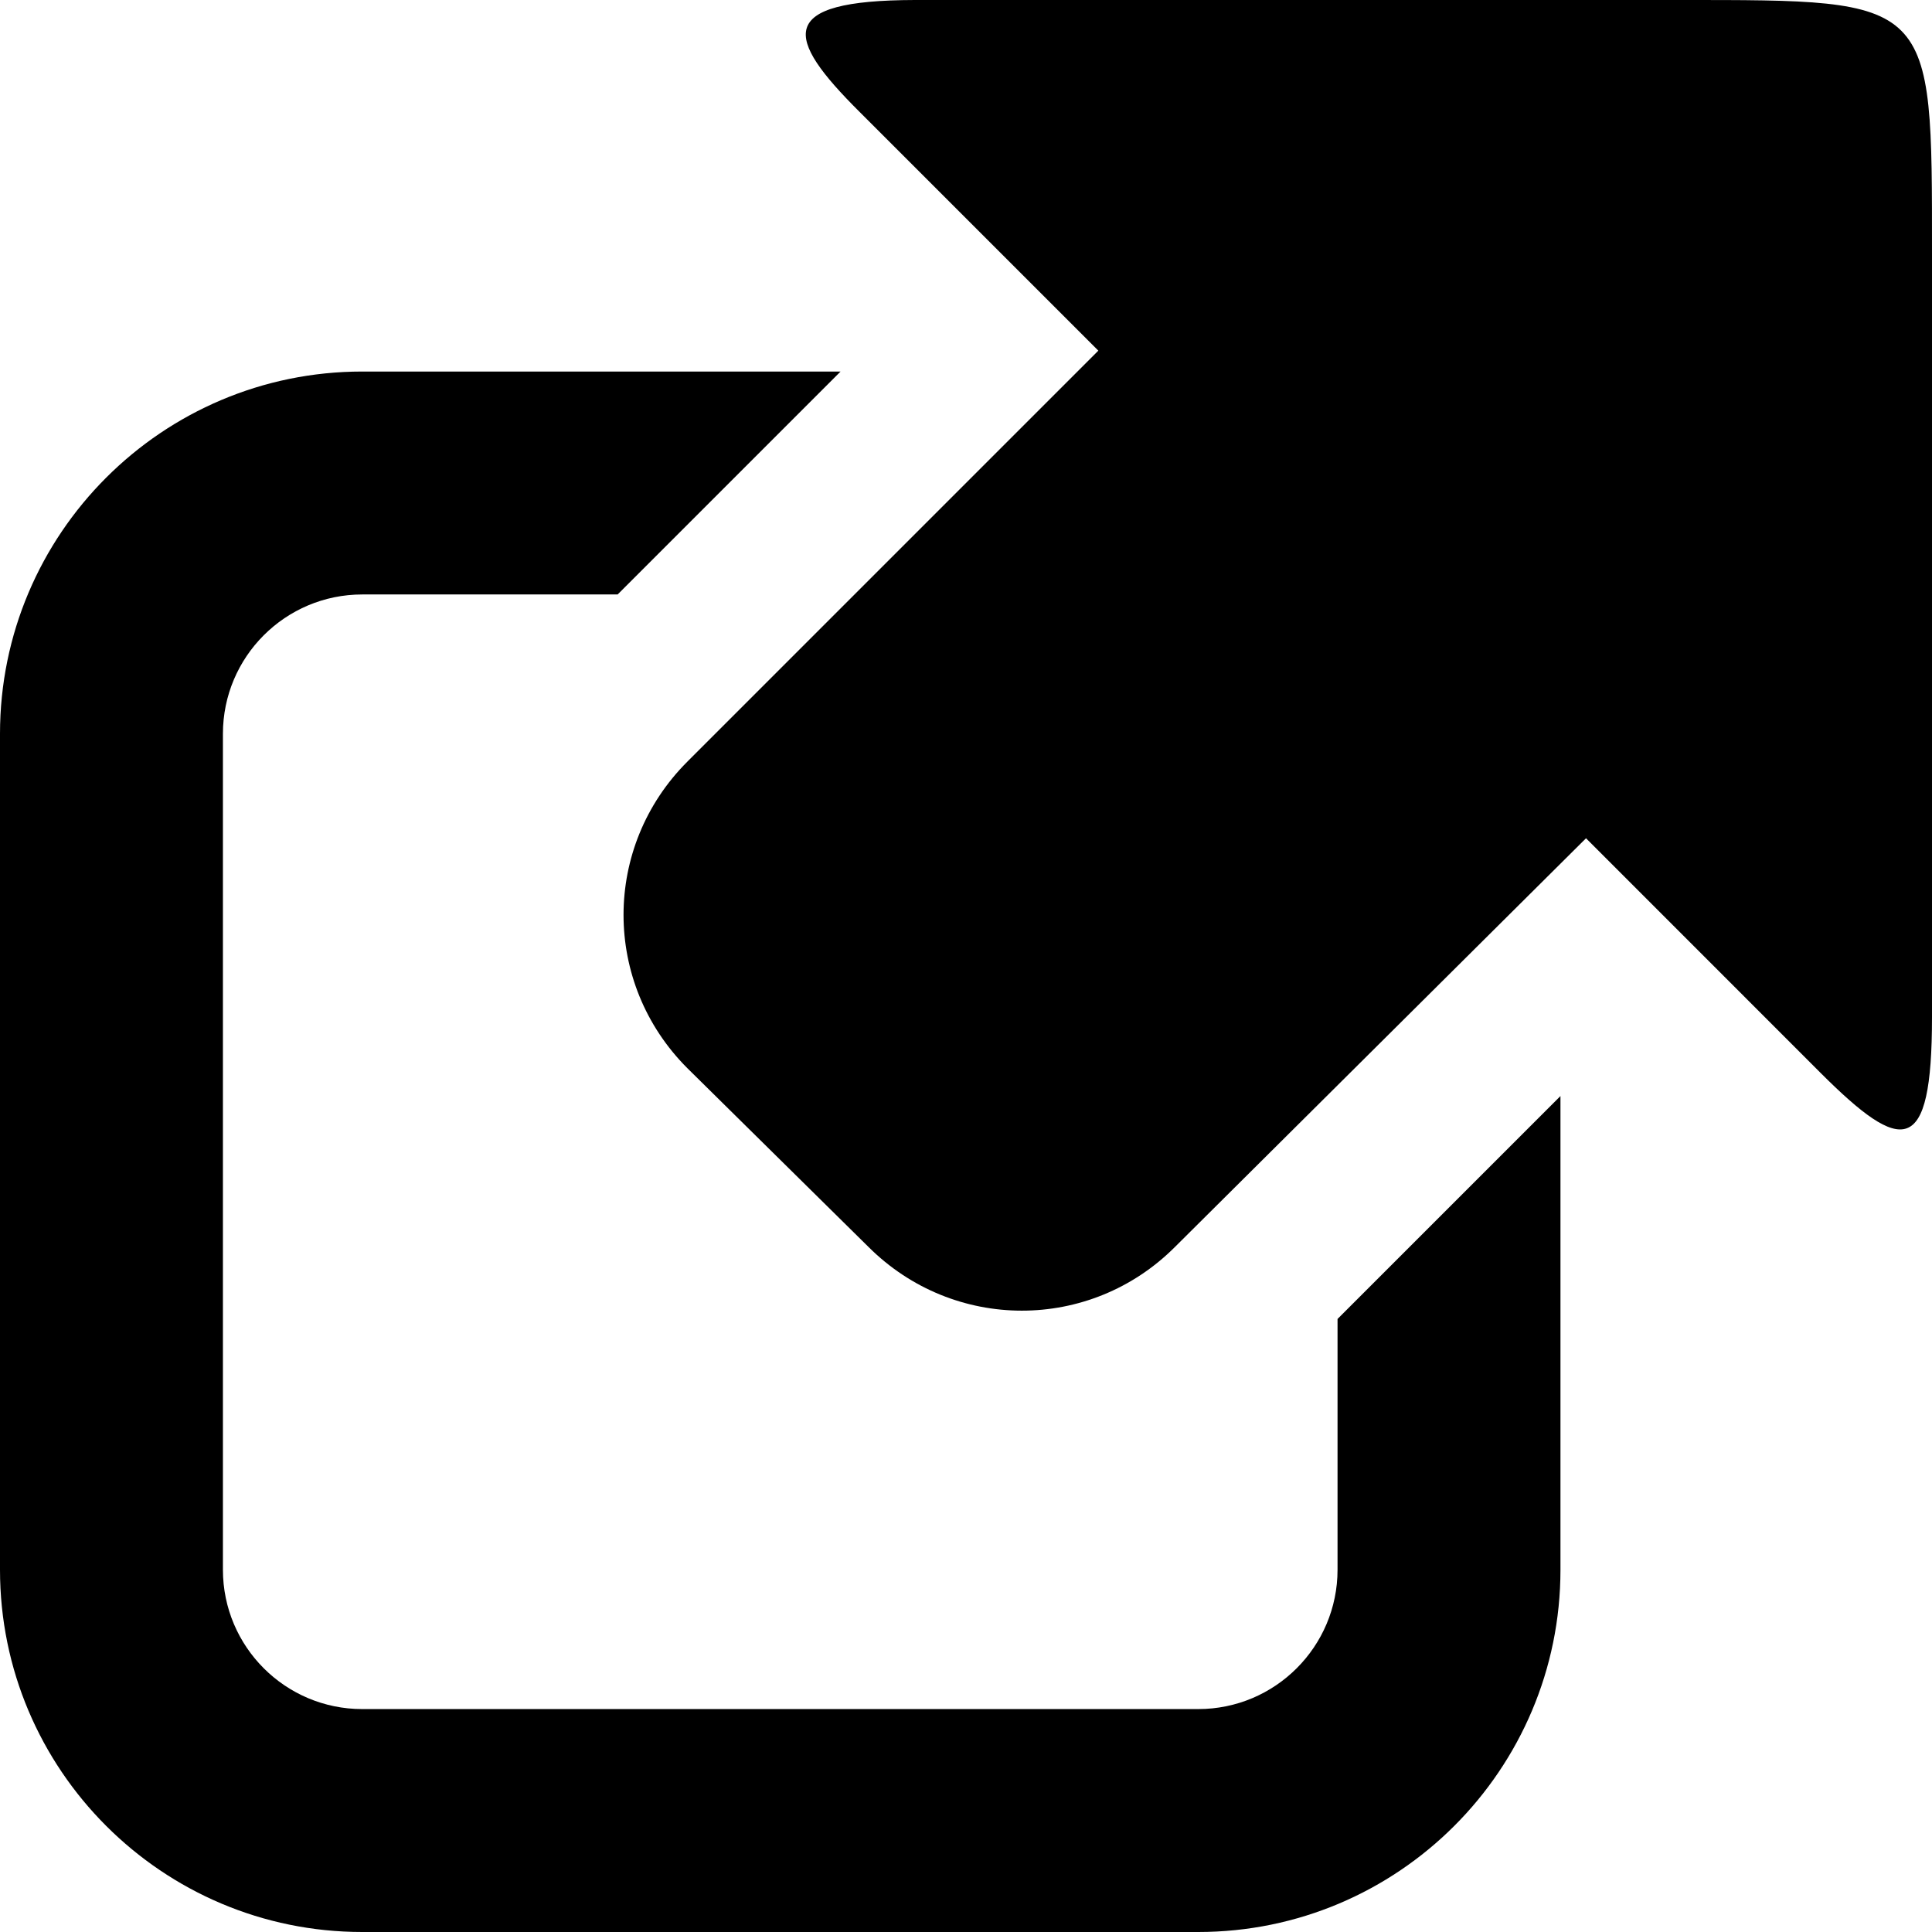
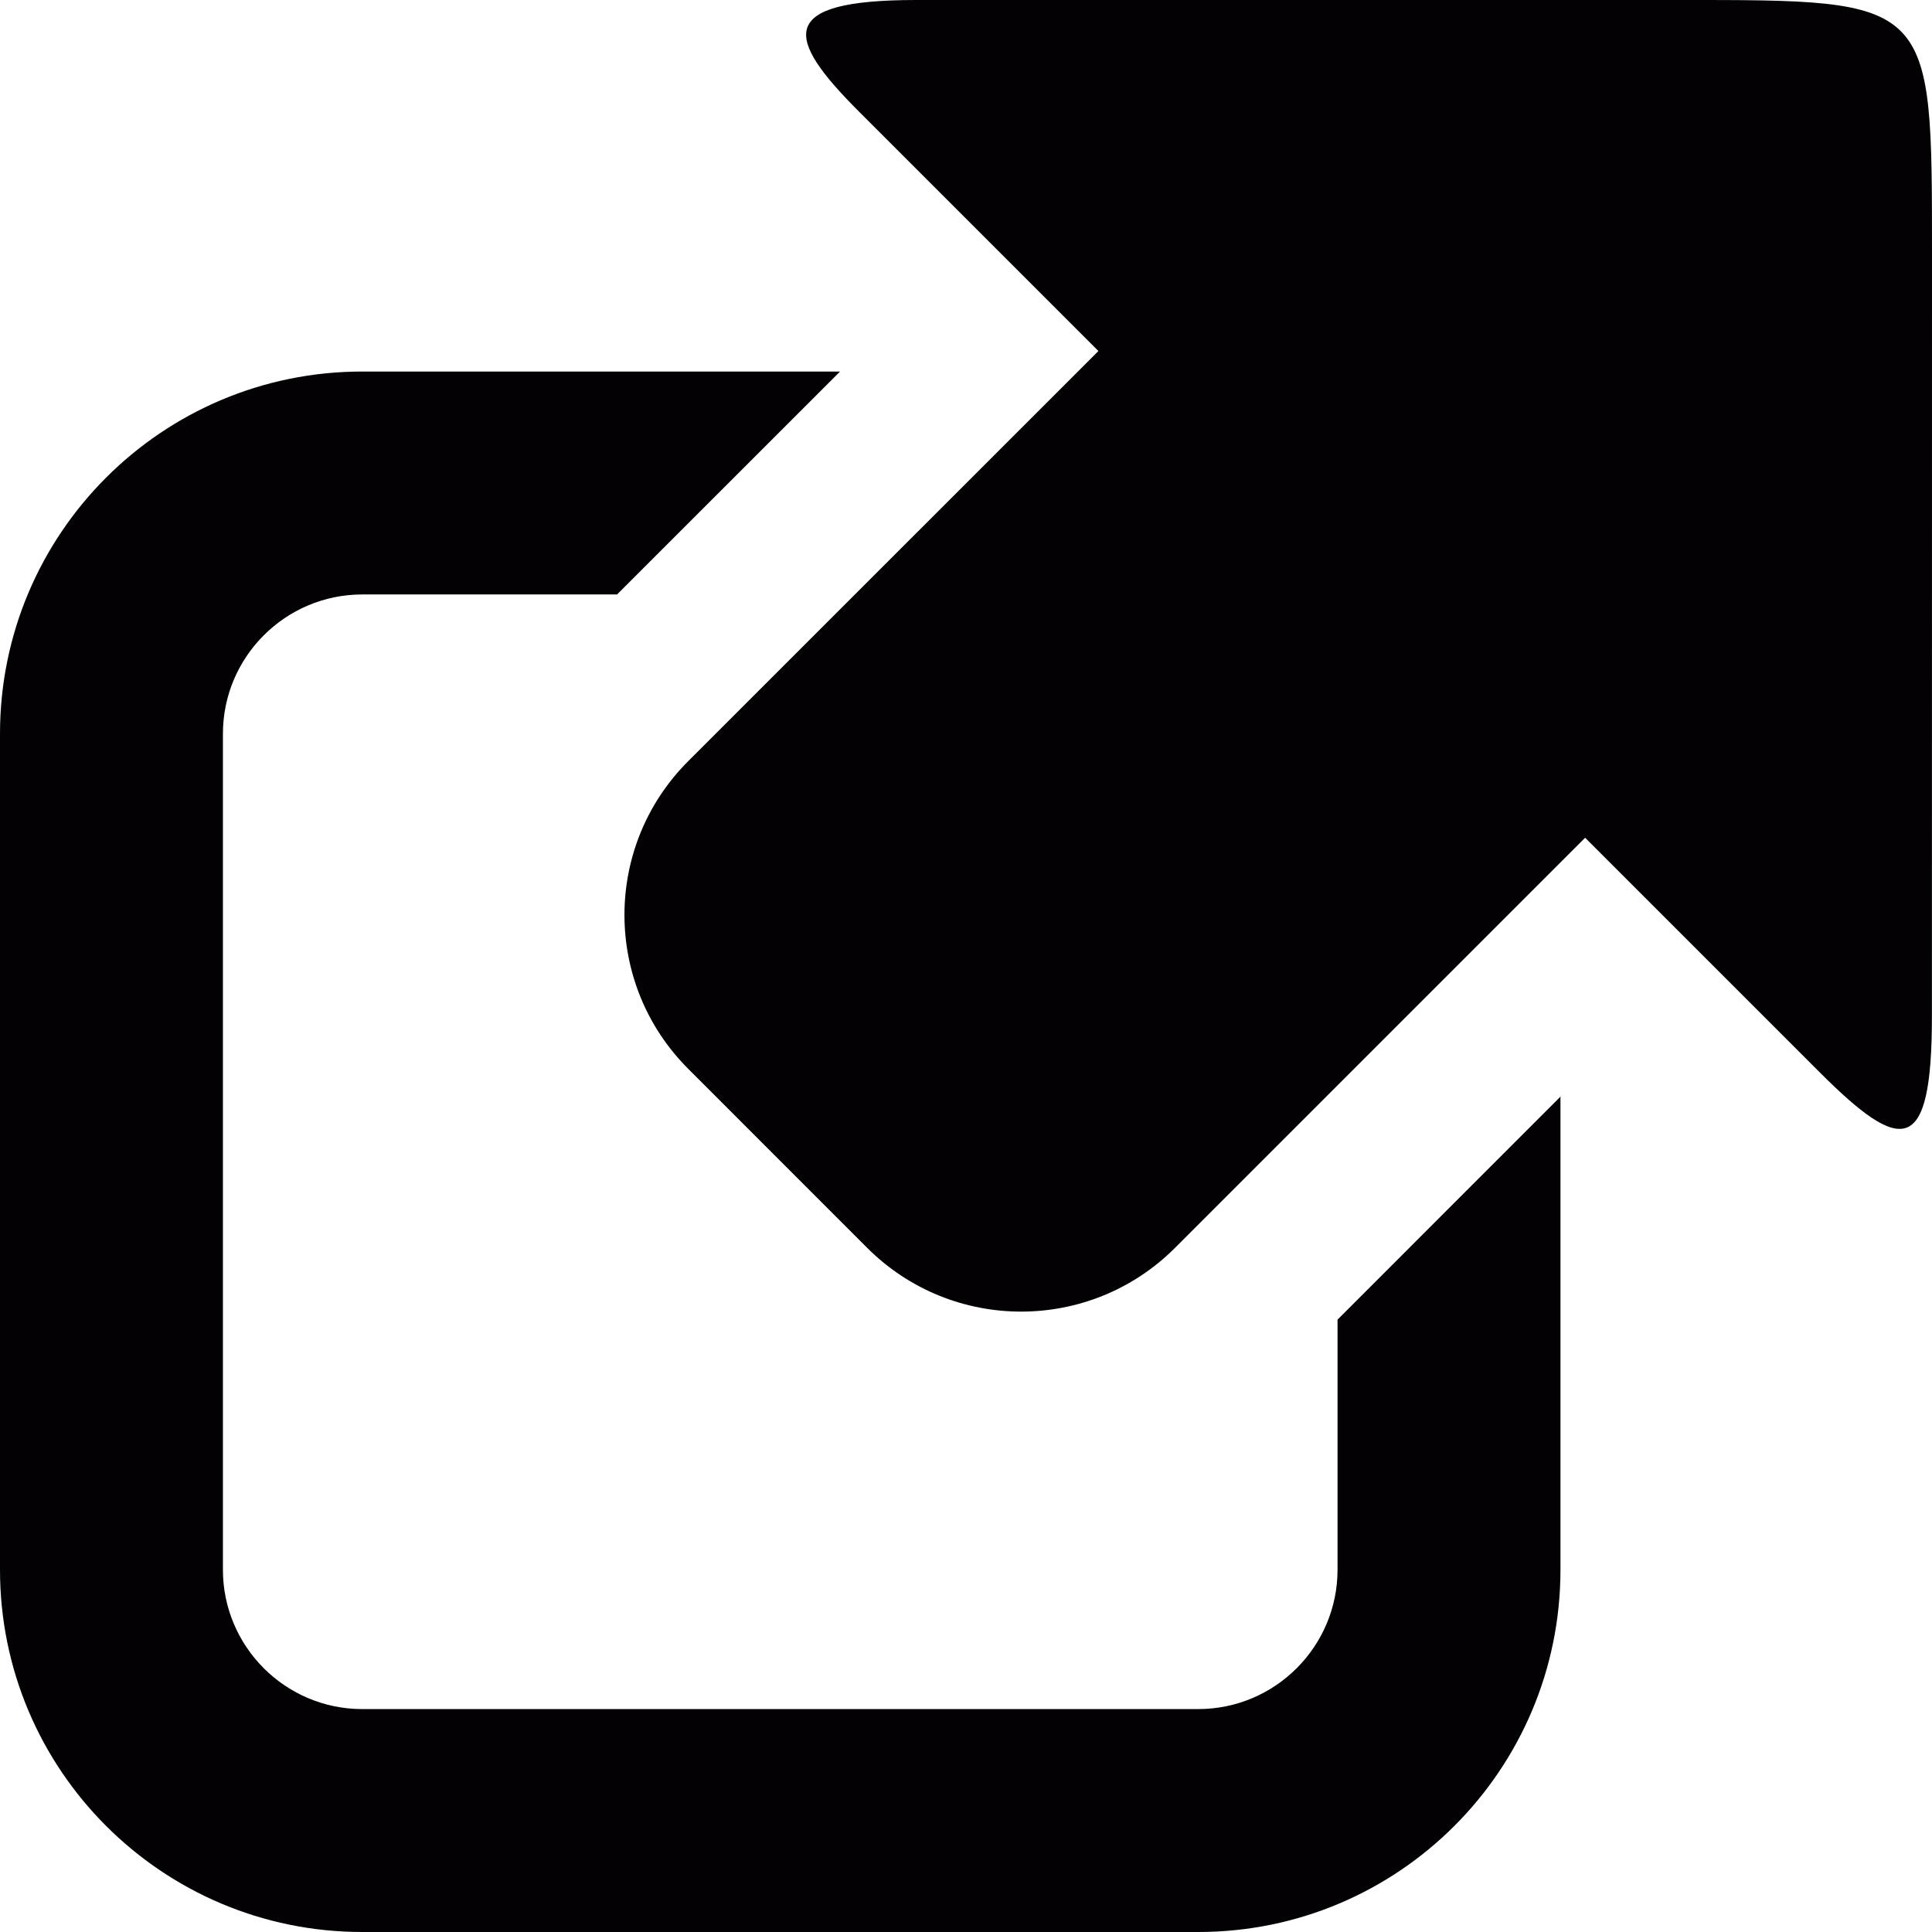
- <svg xmlns="http://www.w3.org/2000/svg" fill="#000000" viewBox="0 0 26 26" width="26px" height="26px">
-   <path d="M 12.312 0 C 10.426 0.004 10.566 0.508 11.562 1.5 L 14.781 4.719 L 9.25 10.25 C 8.105 11.395 8.105 13.23 9.25 14.375 L 11.688 16.781 C 12.832 17.922 14.668 17.926 15.812 16.781 L 21.344 11.281 L 24.5 14.438 C 25.602 15.539 26 15.574 26 13.688 L 26 3.406 C 26 -0.031 26.035 0 22.594 0 Z M 4.875 5 C 2.184 5 0 7.184 0 9.875 L 0 21.125 C 0 23.816 2.184 26 4.875 26 L 16.125 26 C 18.816 26 21 23.816 21 21.125 L 21 14.75 L 18 17.75 L 18 21.125 C 18 22.16 17.16 23 16.125 23 L 4.875 23 C 3.84 23 3 22.16 3 21.125 L 3 9.875 C 3 8.84 3.84 8 4.875 8 L 8.312 8 L 11.312 5 Z" />
+ <svg xmlns="http://www.w3.org/2000/svg" version="1.1" id="Capa_1" x="0px" y="0px" viewBox="0 0 26 26" style="enable-background:new 0 0 26 26;" xml:space="preserve">
+   <g>
+     <path style="fill:#030104;" d="M18,17.759v3.366C18,22.159,17.159,23,16.125,23H4.875C3.841,23,3,22.159,3,21.125V9.875   C3,8.841,3.841,8,4.875,8h3.429l3.001-3h-6.43C2.182,5,0,7.182,0,9.875v11.25C0,23.818,2.182,26,4.875,26h11.25   C18.818,26,21,23.818,21,21.125v-6.367L18,17.759z" />
+     <g>
+       <path style="fill:#030104;" d="M22.581,0H12.322c-1.886,0.002-1.755,0.51-0.76,1.504l3.22,3.22l-5.52,5.519    c-1.145,1.144-1.144,2.998,0,4.141l2.41,2.411c1.144,1.141,2.996,1.142,4.14-0.001l5.52-5.52l3.16,3.16    c1.101,1.1,1.507,1.129,1.507-0.757L26,3.419C25.999-0.018,26.024-0.001,22.581,0z" />
+     </g>
+   </g>
+   <g>
+ </g>
+   <g>
+ </g>
+   <g>
+ </g>
+   <g>
+ </g>
+   <g>
+ </g>
+   <g>
+ </g>
+   <g>
+ </g>
+   <g>
+ </g>
+   <g>
+ </g>
+   <g>
+ </g>
+   <g>
+ </g>
+   <g>
+ </g>
+   <g>
+ </g>
+   <g>
+ </g>
+   <g>
+ </g>
</svg>
